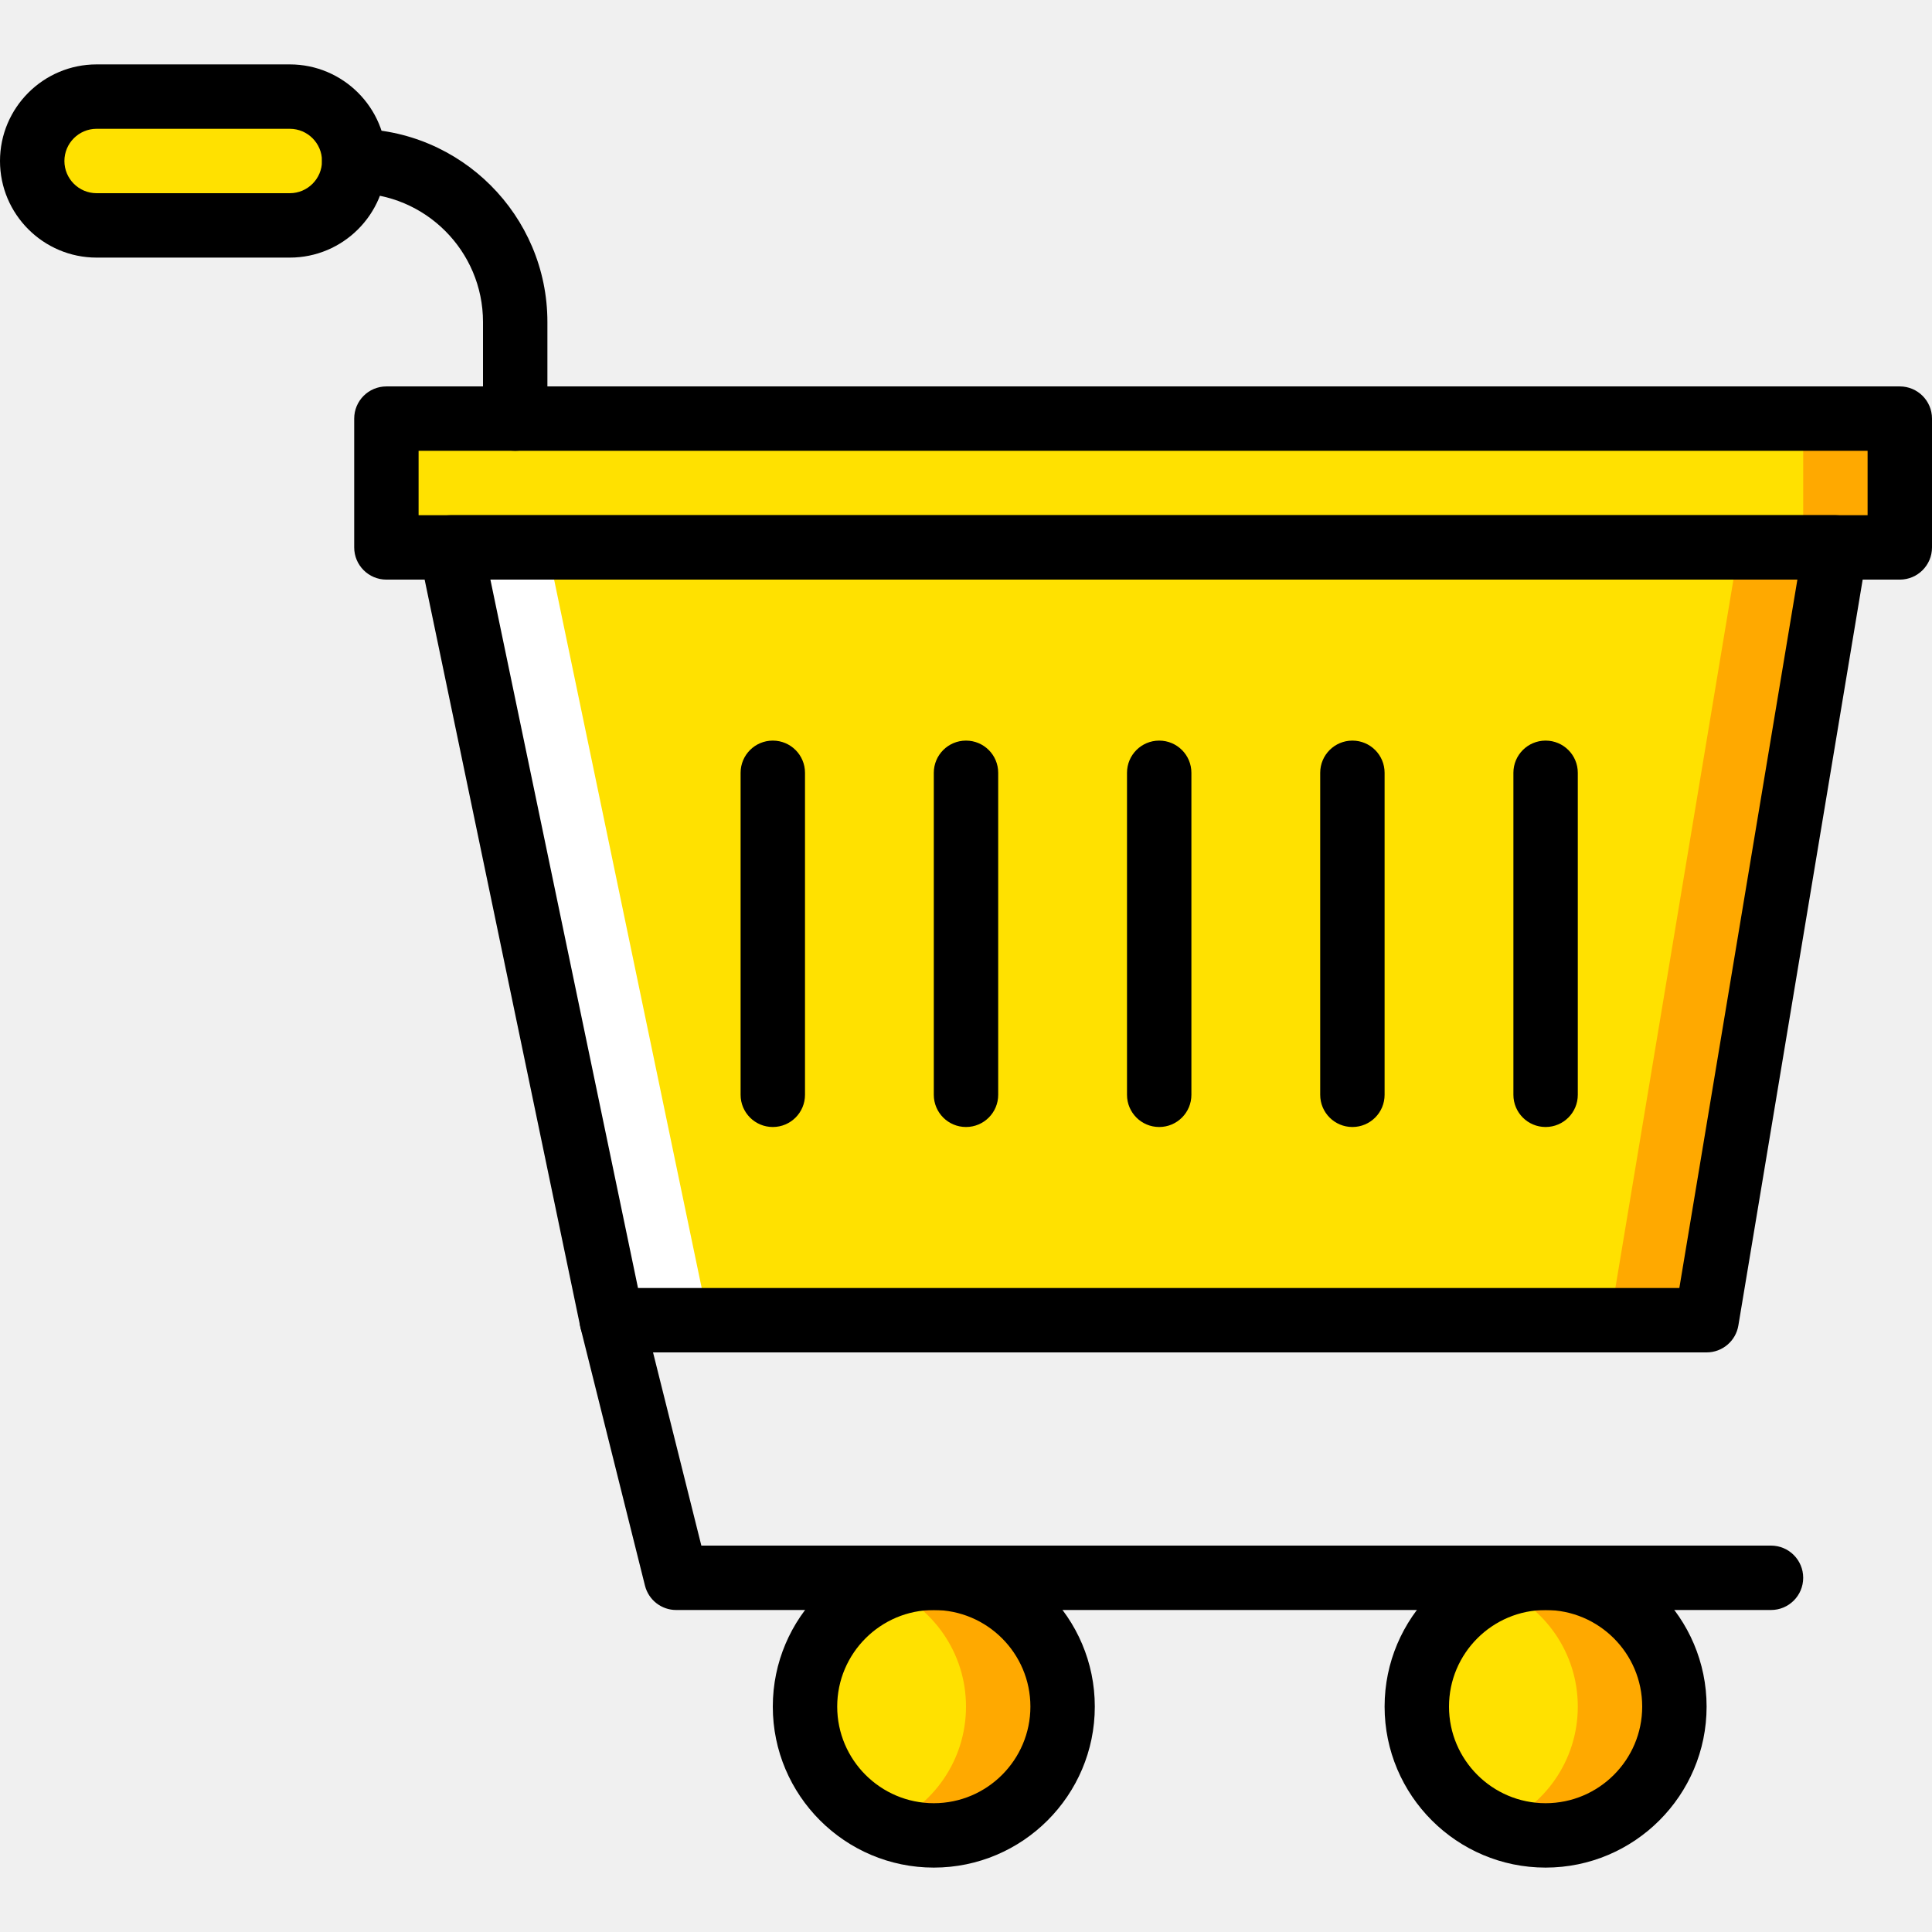
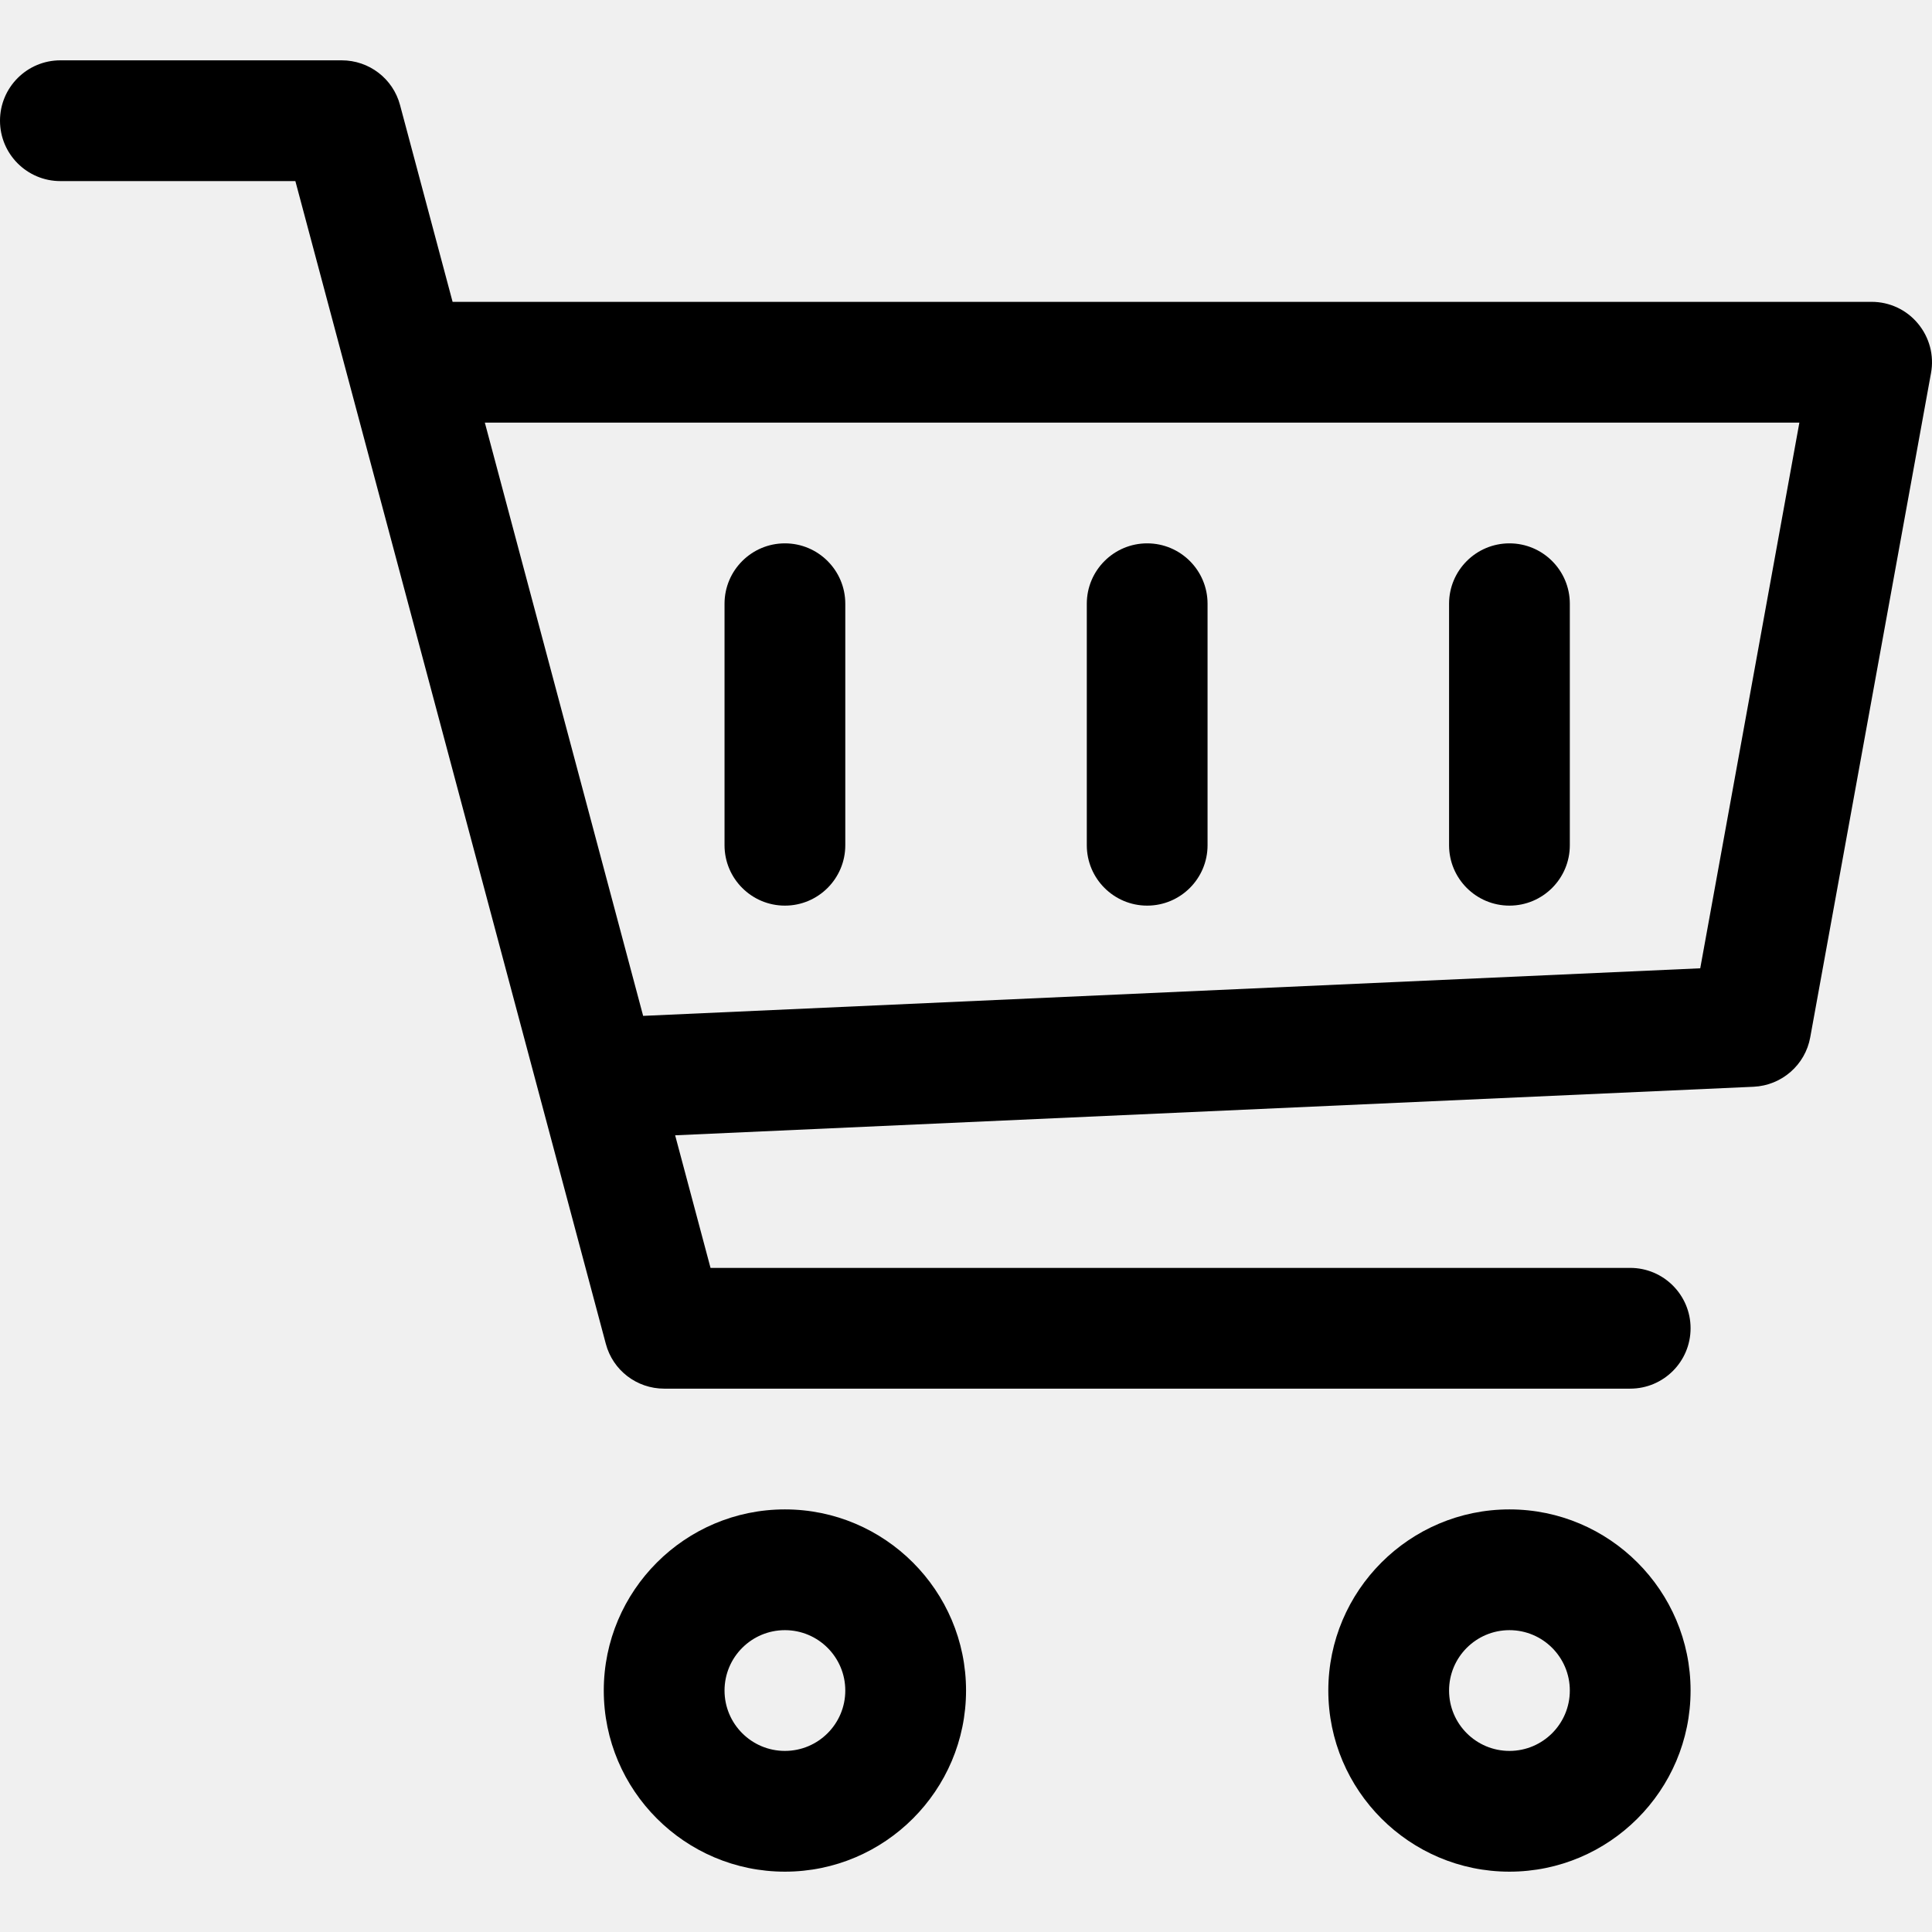
- <svg xmlns="http://www.w3.org/2000/svg" version="1.1" id="Capa_1" x="0px" y="0px" viewBox="0 0 512 512" style="enable-background:new 0 0 512 512;" xml:space="preserve">
+ <svg xmlns="http://www.w3.org/2000/svg" version="1.1" id="Capa_1" x="0px" y="0px" viewBox="0 0 511.976 511.976" style="enable-background:new 0 0 511.976 511.976;" xml:space="preserve">
  <g>
-     <polygon style="fill:#FFE100;" points="452.267,349.867 162.133,349.867 119.467,145.067 486.4,145.067  " />
-     <polygon style="fill:#FFA900;" points="460.8,145.067 426.667,349.867 452.267,349.867 486.4,145.067  " />
-     <polygon style="fill:#FFFFFF;" points="145.067,145.067 187.733,349.867 162.133,349.867 119.467,145.067  " />
    <g>
-       <path style="fill:#FFE100;" d="M281.6,452.267c0,18.85-15.283,34.133-34.133,34.133s-34.133-15.283-34.133-34.133    s15.283-34.133,34.133-34.133S281.6,433.417,281.6,452.267" />
-       <path style="fill:#FFE100;" d="M443.733,452.267c0,18.85-15.283,34.133-34.133,34.133c-18.85,0-34.133-15.283-34.133-34.133    s15.283-34.133,34.133-34.133C428.45,418.133,443.733,433.417,443.733,452.267" />
+       <path d="M208,399.988c-26.464,0-48,21.536-48,48s21.536,48,48,48s48-21.536,48-48S234.464,399.988,208,399.988z M208,463.988    c-8.832,0-16-7.168-16-16c0-8.832,7.168-16,16-16c8.832,0,16,7.168,16,16C224,456.82,216.832,463.988,208,463.988z" />
    </g>
+   </g>
+   <g>
    <g>
-       <path style="fill:#FFA900;" d="M409.6,418.133c-4.531,0-8.841,0.93-12.8,2.534c12.501,5.069,21.333,17.28,21.333,31.599    s-8.832,26.53-21.333,31.599c3.959,1.604,8.269,2.534,12.8,2.534c18.85,0,34.133-15.283,34.133-34.133    S428.45,418.133,409.6,418.133" />
-       <path style="fill:#FFA900;" d="M247.467,418.133c-4.531,0-8.841,0.93-12.8,2.534c12.501,5.069,21.333,17.28,21.333,31.599    s-8.832,26.53-21.333,31.599c3.959,1.604,8.269,2.534,12.8,2.534c18.85,0,34.133-15.283,34.133-34.133    S266.317,418.133,247.467,418.133" />
+       <path d="M400,399.988c-26.464,0-48,21.536-48,48s21.536,48,48,48s48-21.536,48-48S426.464,399.988,400,399.988z M400,463.988    c-8.832,0-16-7.168-16-16c0-8.832,7.168-16,16-16c8.832,0,16,7.168,16,16C416,456.82,408.832,463.988,400,463.988z" />
    </g>
-     <polygon style="fill:#FFE100;" points="102.4,145.071 503.467,145.071 503.467,110.938 102.4,110.938  " />
-     <polygon style="fill:#FFA900;" points="477.867,145.071 503.467,145.071 503.467,110.938 477.867,110.938  " />
-     <path style="fill:#FFE100;" d="M76.8,59.733H25.6c-9.429,0-17.067-7.637-17.067-17.067S16.171,25.6,25.6,25.6h51.2   c9.429,0,17.067,7.637,17.067,17.067S86.229,59.733,76.8,59.733" />
+   </g>
+   <g>
    <g>
-       <path d="M169.075,341.333h275.968L476.326,153.6H129.958L169.075,341.333z M452.271,358.4H162.138    c-4.045,0-7.535-2.842-8.354-6.793l-42.667-204.8c-0.529-2.517,0.111-5.129,1.732-7.125c1.621-1.988,4.053-3.149,6.622-3.149    h366.933c2.5,0,4.89,1.101,6.502,3.021c1.63,1.911,2.33,4.446,1.911,6.921l-34.133,204.8    C460.002,355.379,456.444,358.4,452.271,358.4L452.271,358.4z" />
-       <path d="M247.467,426.667c-14.114,0-25.6,11.486-25.6,25.6s11.486,25.6,25.6,25.6c14.114,0,25.6-11.486,25.6-25.6    S261.581,426.667,247.467,426.667 M247.467,494.933c-23.526,0-42.667-19.14-42.667-42.667s19.14-42.667,42.667-42.667    s42.667,19.14,42.667,42.667S270.993,494.933,247.467,494.933" />
-       <path d="M409.6,426.667c-14.114,0-25.6,11.486-25.6,25.6s11.486,25.6,25.6,25.6c14.114,0,25.6-11.486,25.6-25.6    S423.714,426.667,409.6,426.667 M409.6,494.933c-23.526,0-42.667-19.14-42.667-42.667S386.074,409.6,409.6,409.6    c23.526,0,42.667,19.14,42.667,42.667S433.126,494.933,409.6,494.933" />
-       <path d="M469.333,426.667H179.2c-3.917,0-7.322-2.662-8.277-6.46l-17.067-68.267c-1.143-4.574,1.638-9.207,6.212-10.351    c4.565-1.152,9.199,1.638,10.342,6.204l15.454,61.807h283.469c4.719,0,8.533,3.823,8.533,8.533    C477.867,422.844,474.052,426.667,469.333,426.667" />
-       <path d="M110.933,136.538h384v-17.067h-384V136.538z M503.467,153.604H102.4c-4.719,0-8.533-3.823-8.533-8.533v-34.133    c0-4.719,3.814-8.533,8.533-8.533h401.067c4.719,0,8.533,3.814,8.533,8.533v34.133C512,149.781,508.186,153.604,503.467,153.604    L503.467,153.604z" />
-       <path d="M25.6,34.133c-4.71,0-8.533,3.831-8.533,8.533S20.89,51.2,25.6,51.2h51.2c4.71,0,8.533-3.831,8.533-8.533    s-3.823-8.533-8.533-8.533H25.6z M76.8,68.267H25.6c-14.114,0-25.6-11.486-25.6-25.6s11.486-25.6,25.6-25.6h51.2    c14.114,0,25.6,11.486,25.6,25.6S90.914,68.267,76.8,68.267L76.8,68.267z" />
-       <path d="M136.533,119.467c-4.719,0-8.533-3.823-8.533-8.533v-25.6C128,66.509,112.691,51.2,93.867,51.2    c-4.719,0-8.533-3.823-8.533-8.533s3.814-8.533,8.533-8.533c28.237,0,51.2,22.963,51.2,51.2v25.6    C145.067,115.644,141.252,119.467,136.533,119.467" />
-       <path d="M204.8,298.667c-4.719,0-8.533-3.823-8.533-8.533V204.8c0-4.71,3.814-8.533,8.533-8.533c4.719,0,8.533,3.823,8.533,8.533    v85.333C213.333,294.844,209.519,298.667,204.8,298.667" />
-       <path d="M256,298.667c-4.719,0-8.533-3.823-8.533-8.533V204.8c0-4.71,3.814-8.533,8.533-8.533c4.719,0,8.533,3.823,8.533,8.533    v85.333C264.533,294.844,260.719,298.667,256,298.667" />
-       <path d="M307.2,298.667c-4.719,0-8.533-3.823-8.533-8.533V204.8c0-4.71,3.814-8.533,8.533-8.533c4.719,0,8.533,3.823,8.533,8.533    v85.333C315.733,294.844,311.919,298.667,307.2,298.667" />
-       <path d="M358.4,298.667c-4.719,0-8.533-3.823-8.533-8.533V204.8c0-4.71,3.814-8.533,8.533-8.533c4.719,0,8.533,3.823,8.533,8.533    v85.333C366.933,294.844,363.119,298.667,358.4,298.667" />
-       <path d="M409.6,298.667c-4.719,0-8.533-3.823-8.533-8.533V204.8c0-4.71,3.814-8.533,8.533-8.533c4.719,0,8.533,3.823,8.533,8.533    v85.333C418.133,294.844,414.319,298.667,409.6,298.667" />
+       <path d="M508.256,85.748c-3.008-3.648-7.52-5.76-12.256-5.76H119.936l-13.92-52.128c-1.856-7.008-8.192-11.872-15.456-11.872H16    c-8.832,0-16,7.168-16,16c0,8.832,7.168,16,16,16h62.272l82.272,308.128c1.856,7.008,8.192,11.872,15.456,11.872h256    c8.832,0,16-7.168,16-16c0-8.832-7.168-16-16-16H188.288l-9.376-35.136l285.792-12.864c7.456-0.352,13.696-5.792,15.008-13.12    l32-176C512.576,94.196,511.296,89.396,508.256,85.748z M450.56,256.596l-280.128,12.608L128.48,111.988h348.352L450.56,256.596z" />
+     </g>
+   </g>
+   <g>
+     <g>
+       <path d="M400,143.988c-8.832,0-16,7.168-16,16v64c0,8.832,7.168,16,16,16c8.832,0,16-7.168,16-16v-64    C416,151.156,408.832,143.988,400,143.988z" />
+     </g>
+   </g>
+   <g>
+     <g>
+       <path d="M304,143.988c-8.832,0-16,7.168-16,16v64c0,8.832,7.168,16,16,16c8.832,0,16-7.168,16-16v-64    C320,151.156,312.832,143.988,304,143.988z" />
+     </g>
+   </g>
+   <g>
+     <g>
+       <path d="M208,143.988c-8.832,0-16,7.168-16,16v64c0,8.832,7.168,16,16,16c8.832,0,16-7.168,16-16v-64    C224,151.156,216.832,143.988,208,143.988z" />
    </g>
  </g>
  <g>
</g>
  <g>
</g>
  <g>
</g>
  <g>
</g>
  <g>
</g>
  <g>
</g>
  <g>
</g>
  <g>
</g>
  <g>
</g>
  <g>
</g>
  <g>
</g>
  <g>
</g>
  <g>
</g>
  <g>
</g>
  <g>
</g>
</svg>
